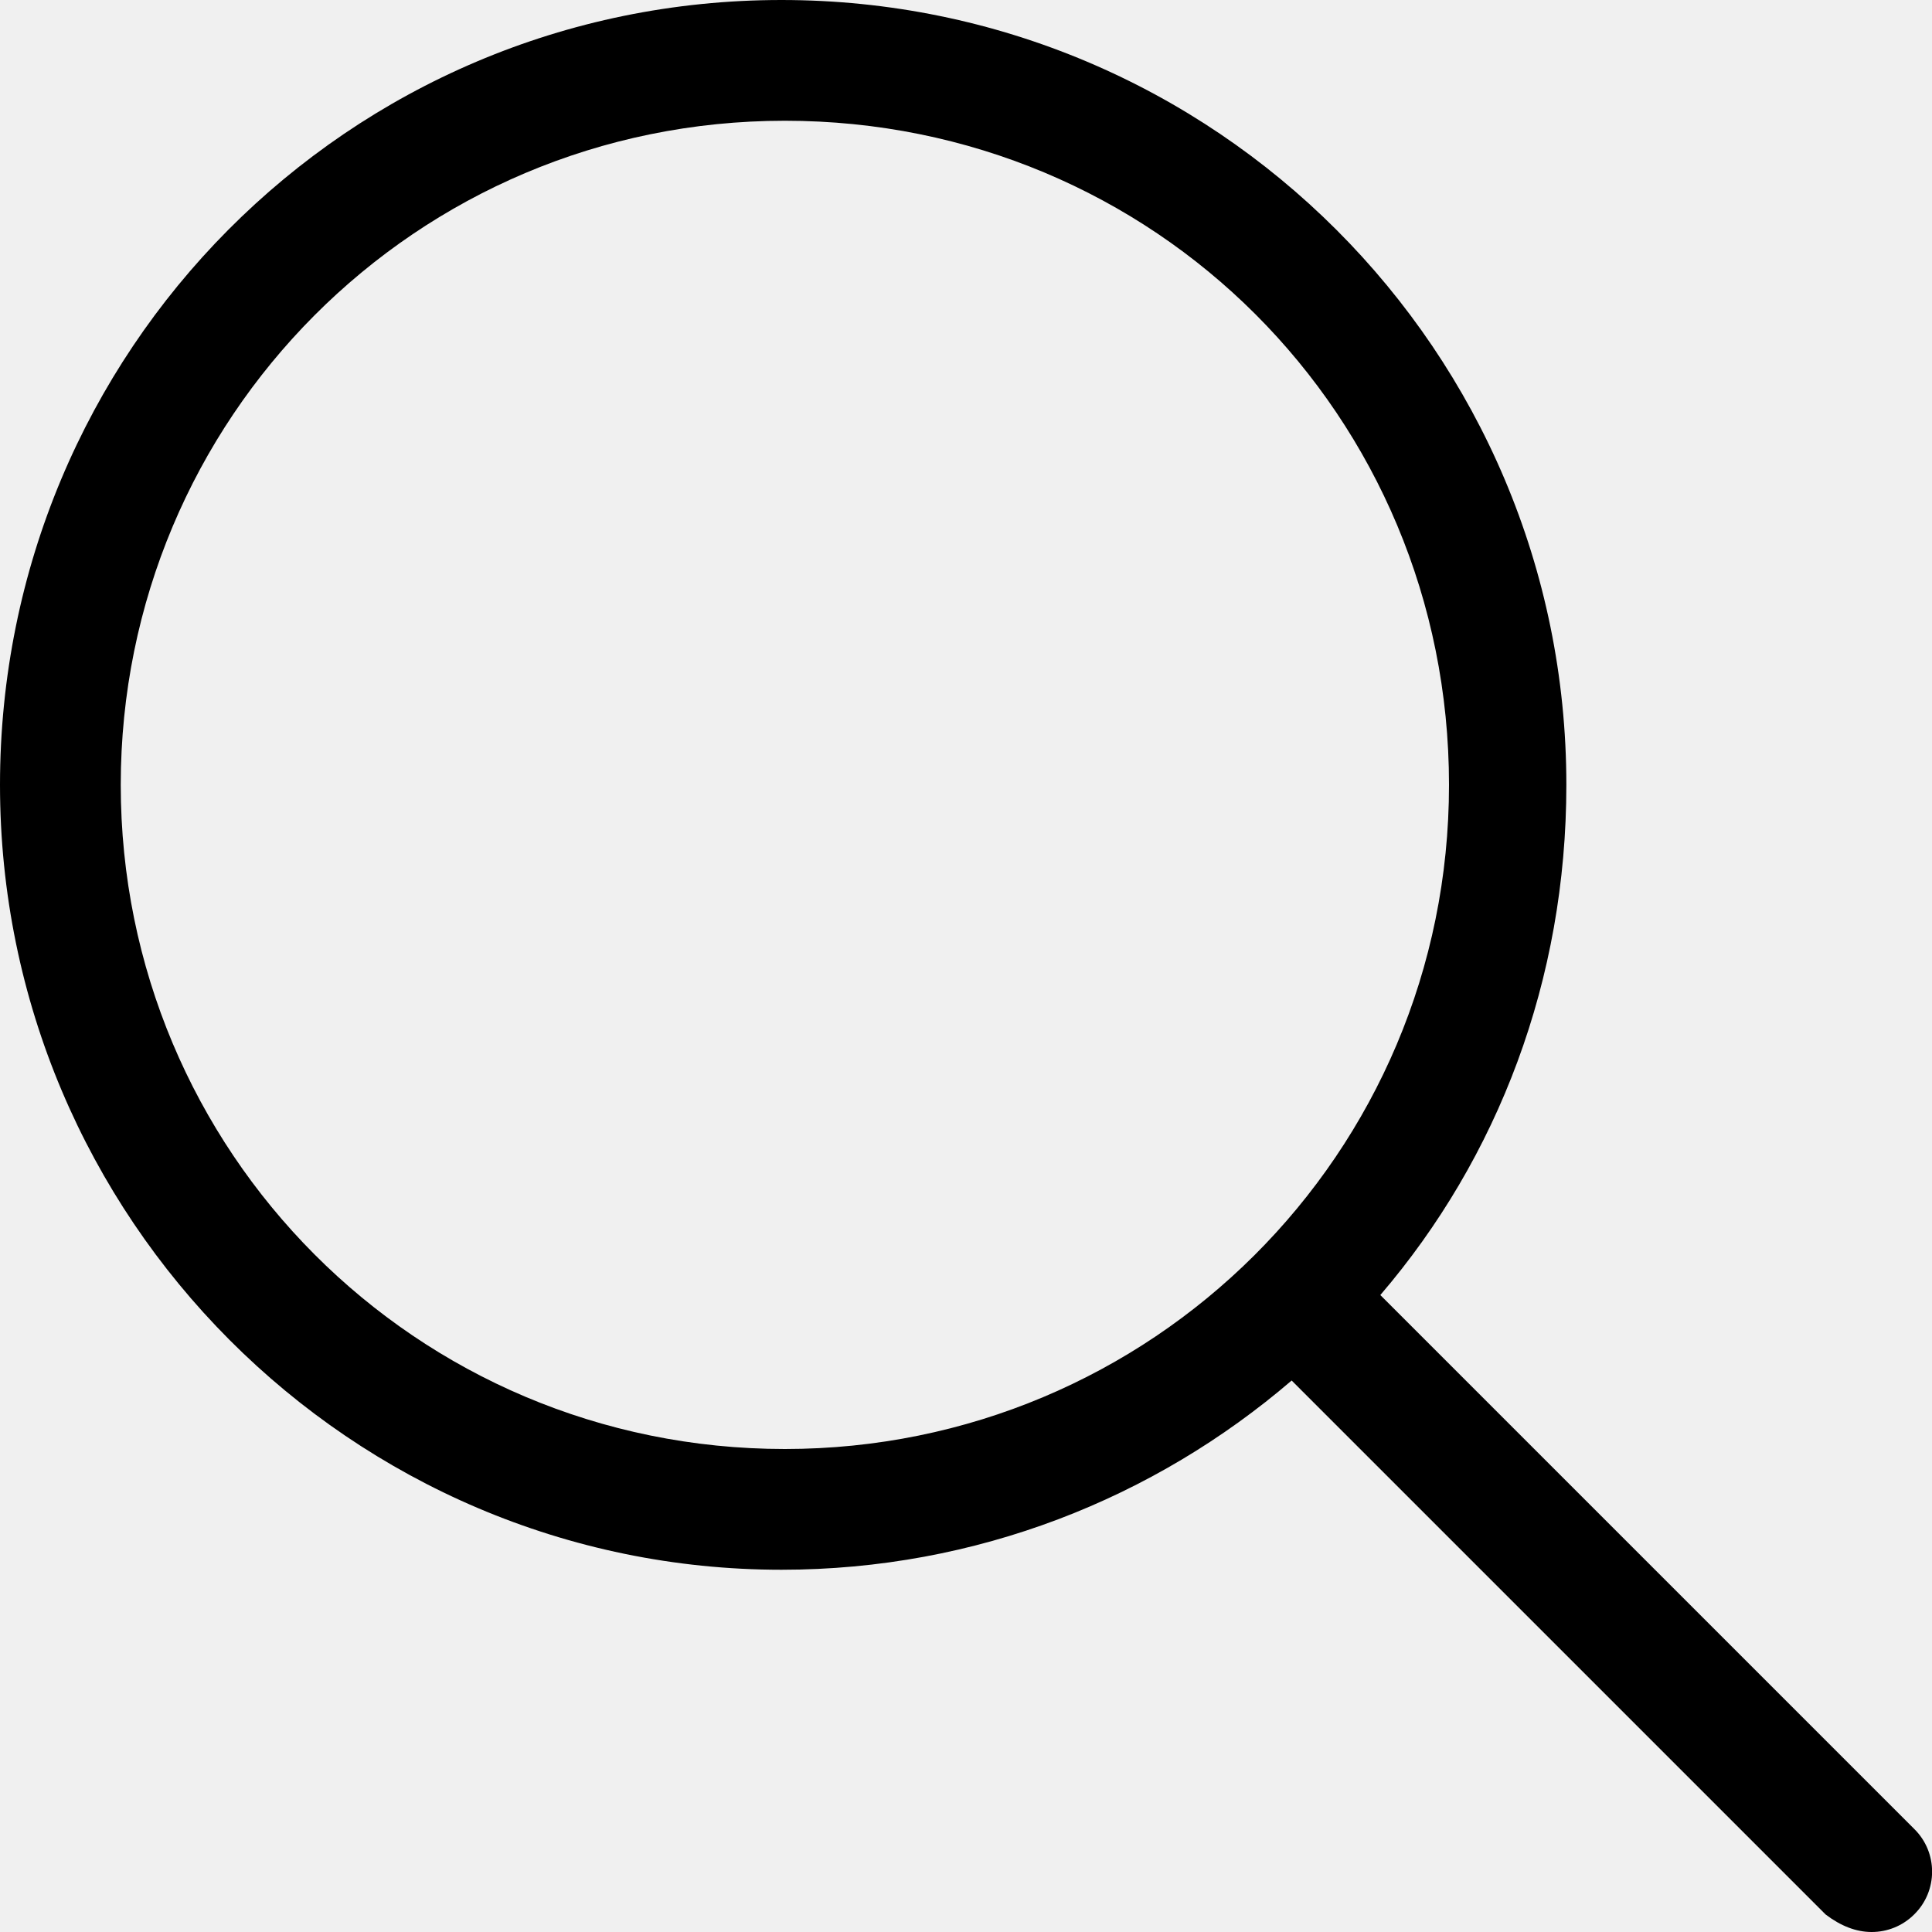
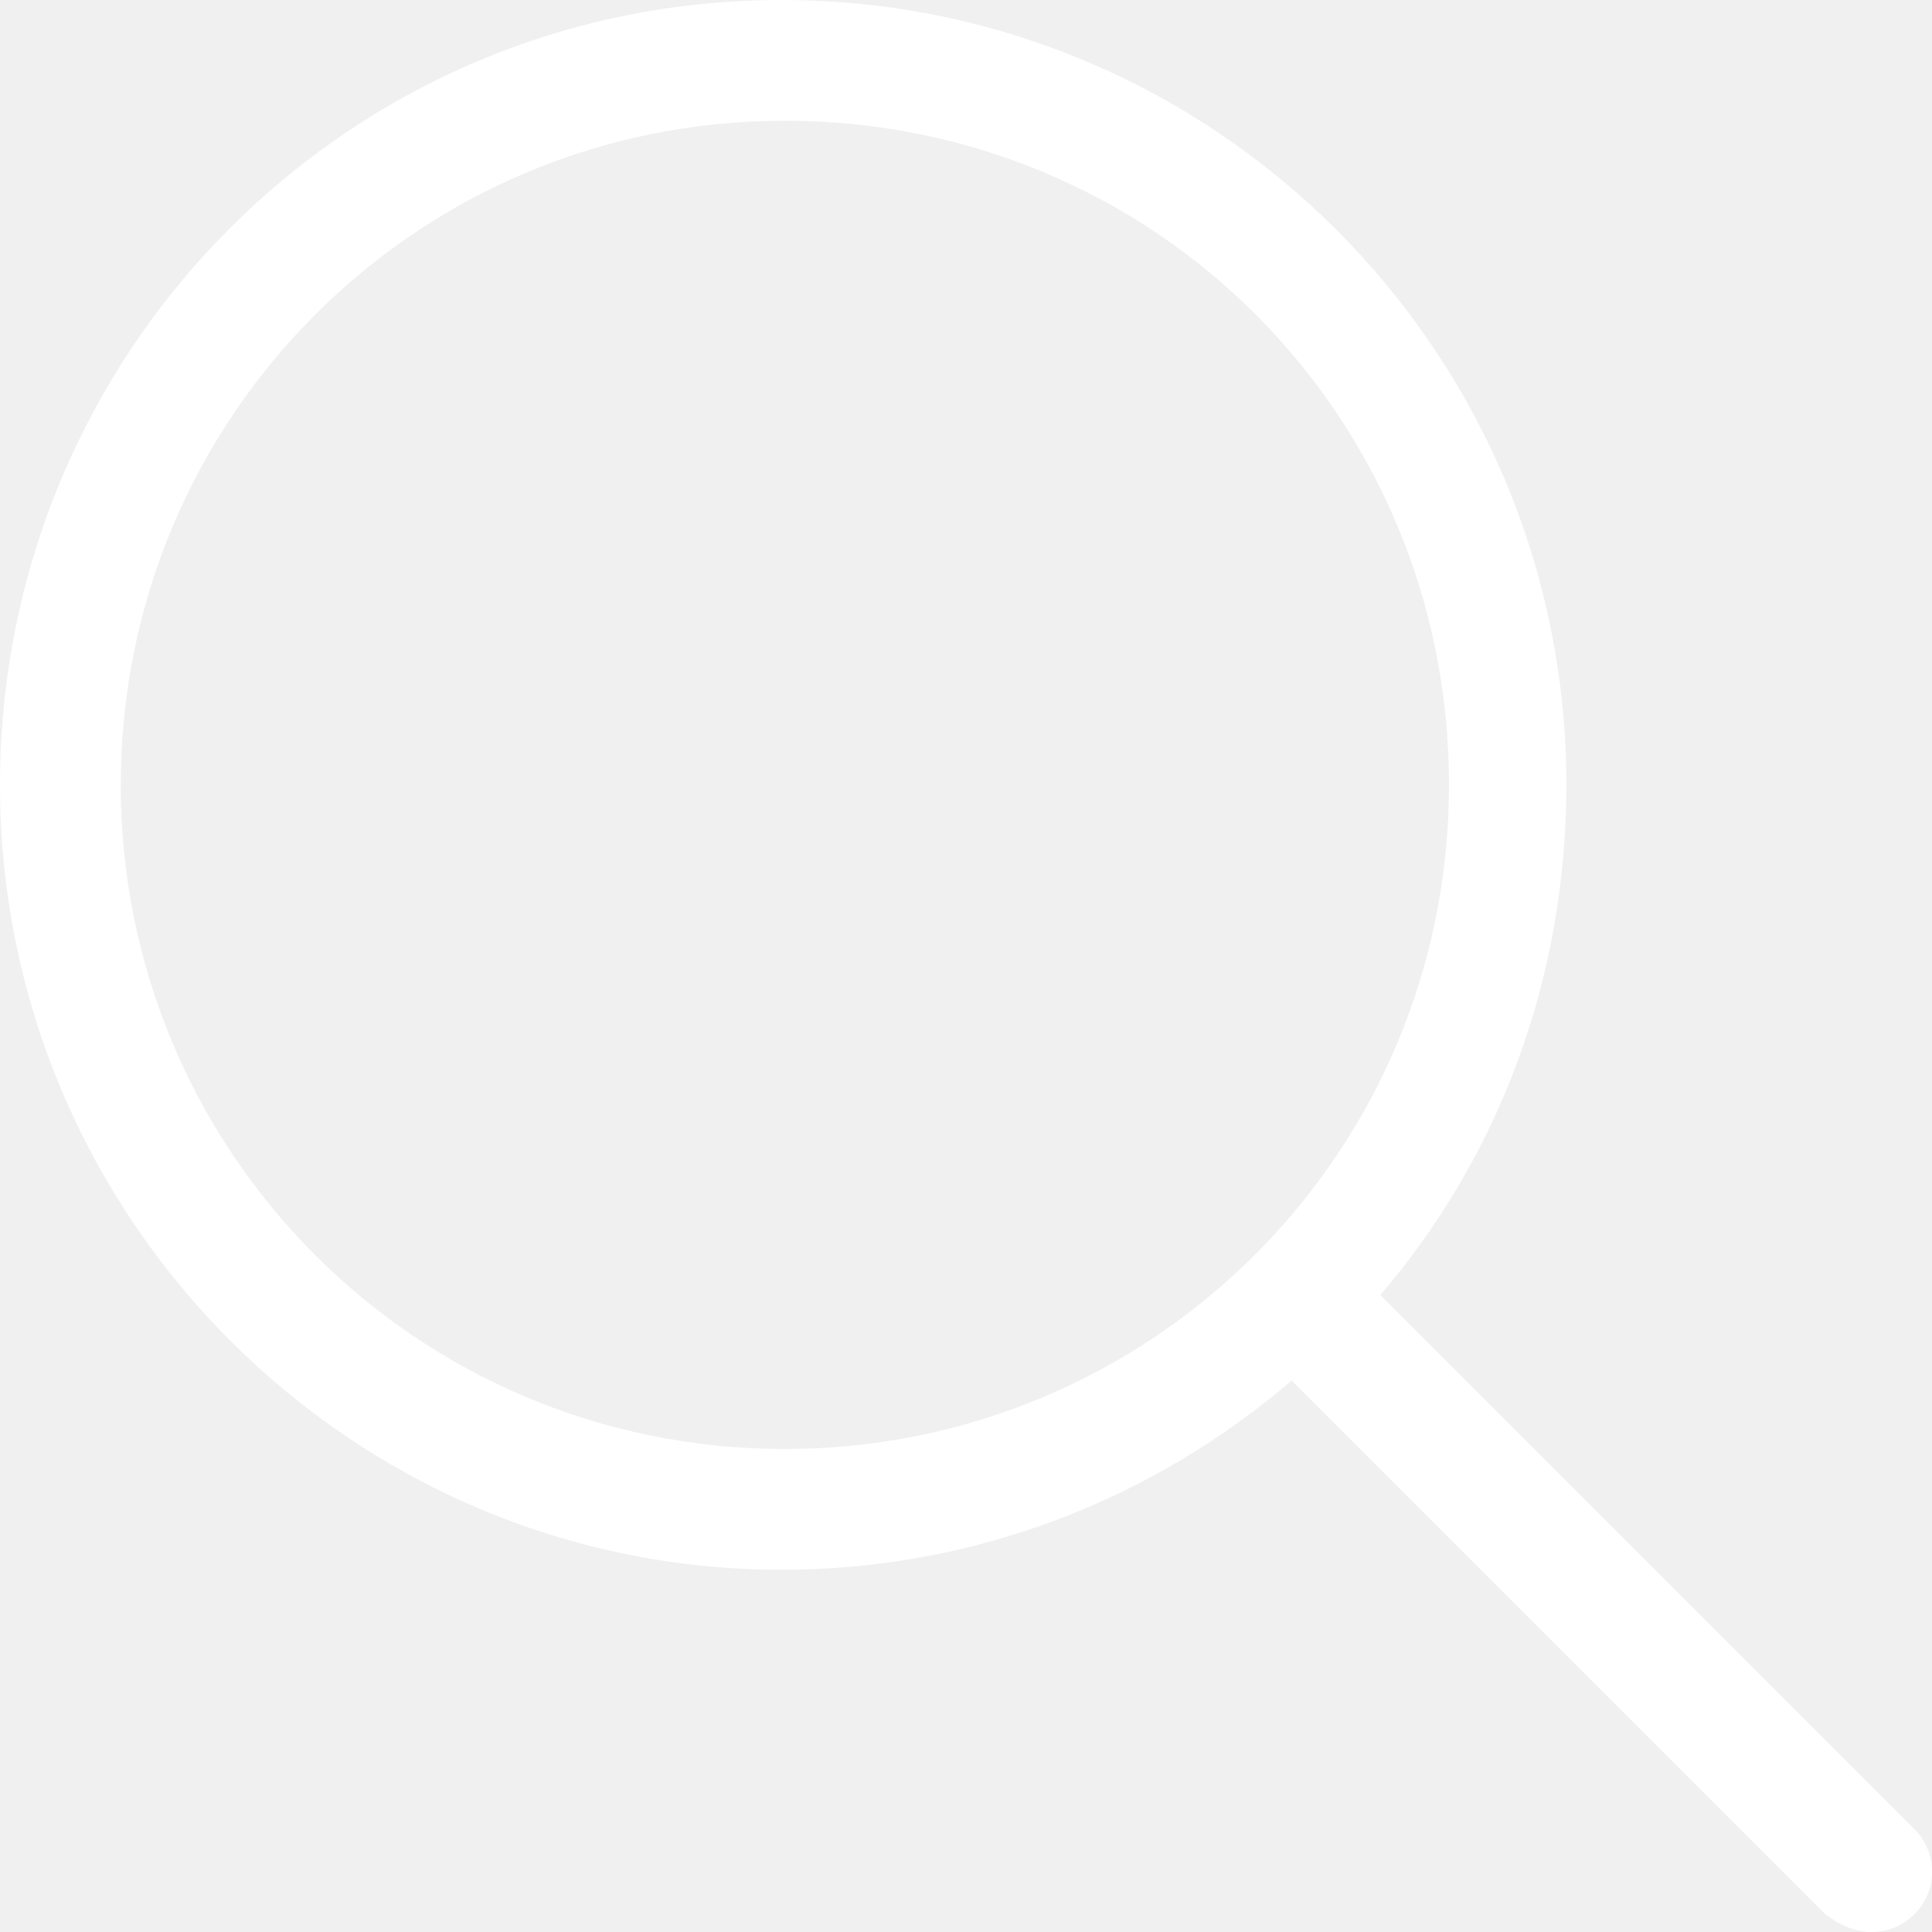
- <svg xmlns="http://www.w3.org/2000/svg" viewBox="0 0 512 512">
+ <svg xmlns="http://www.w3.org/2000/svg" viewBox="0 0 512 512" fill="#FFFFFF">
  <path d="M507.3 484.7l-141.5-141.5C397 306.8 415.1 259.7 415.1 208c0-114.9-93.13-208-208-208S-0 93.13-0 208S93.12 416 207.1 416c51.68 0 98.85-18.96 135.2-50.15l141.5 141.5C487.8 510.4 491.9 512 496 512s8.188-1.562 11.31-4.688C513.6 501.1 513.6 490.9 507.3 484.7zM208 384C110.1 384 32 305 32 208S110.1 32 208 32S384 110.1 384 208S305 384 208 384z" />
</svg>
